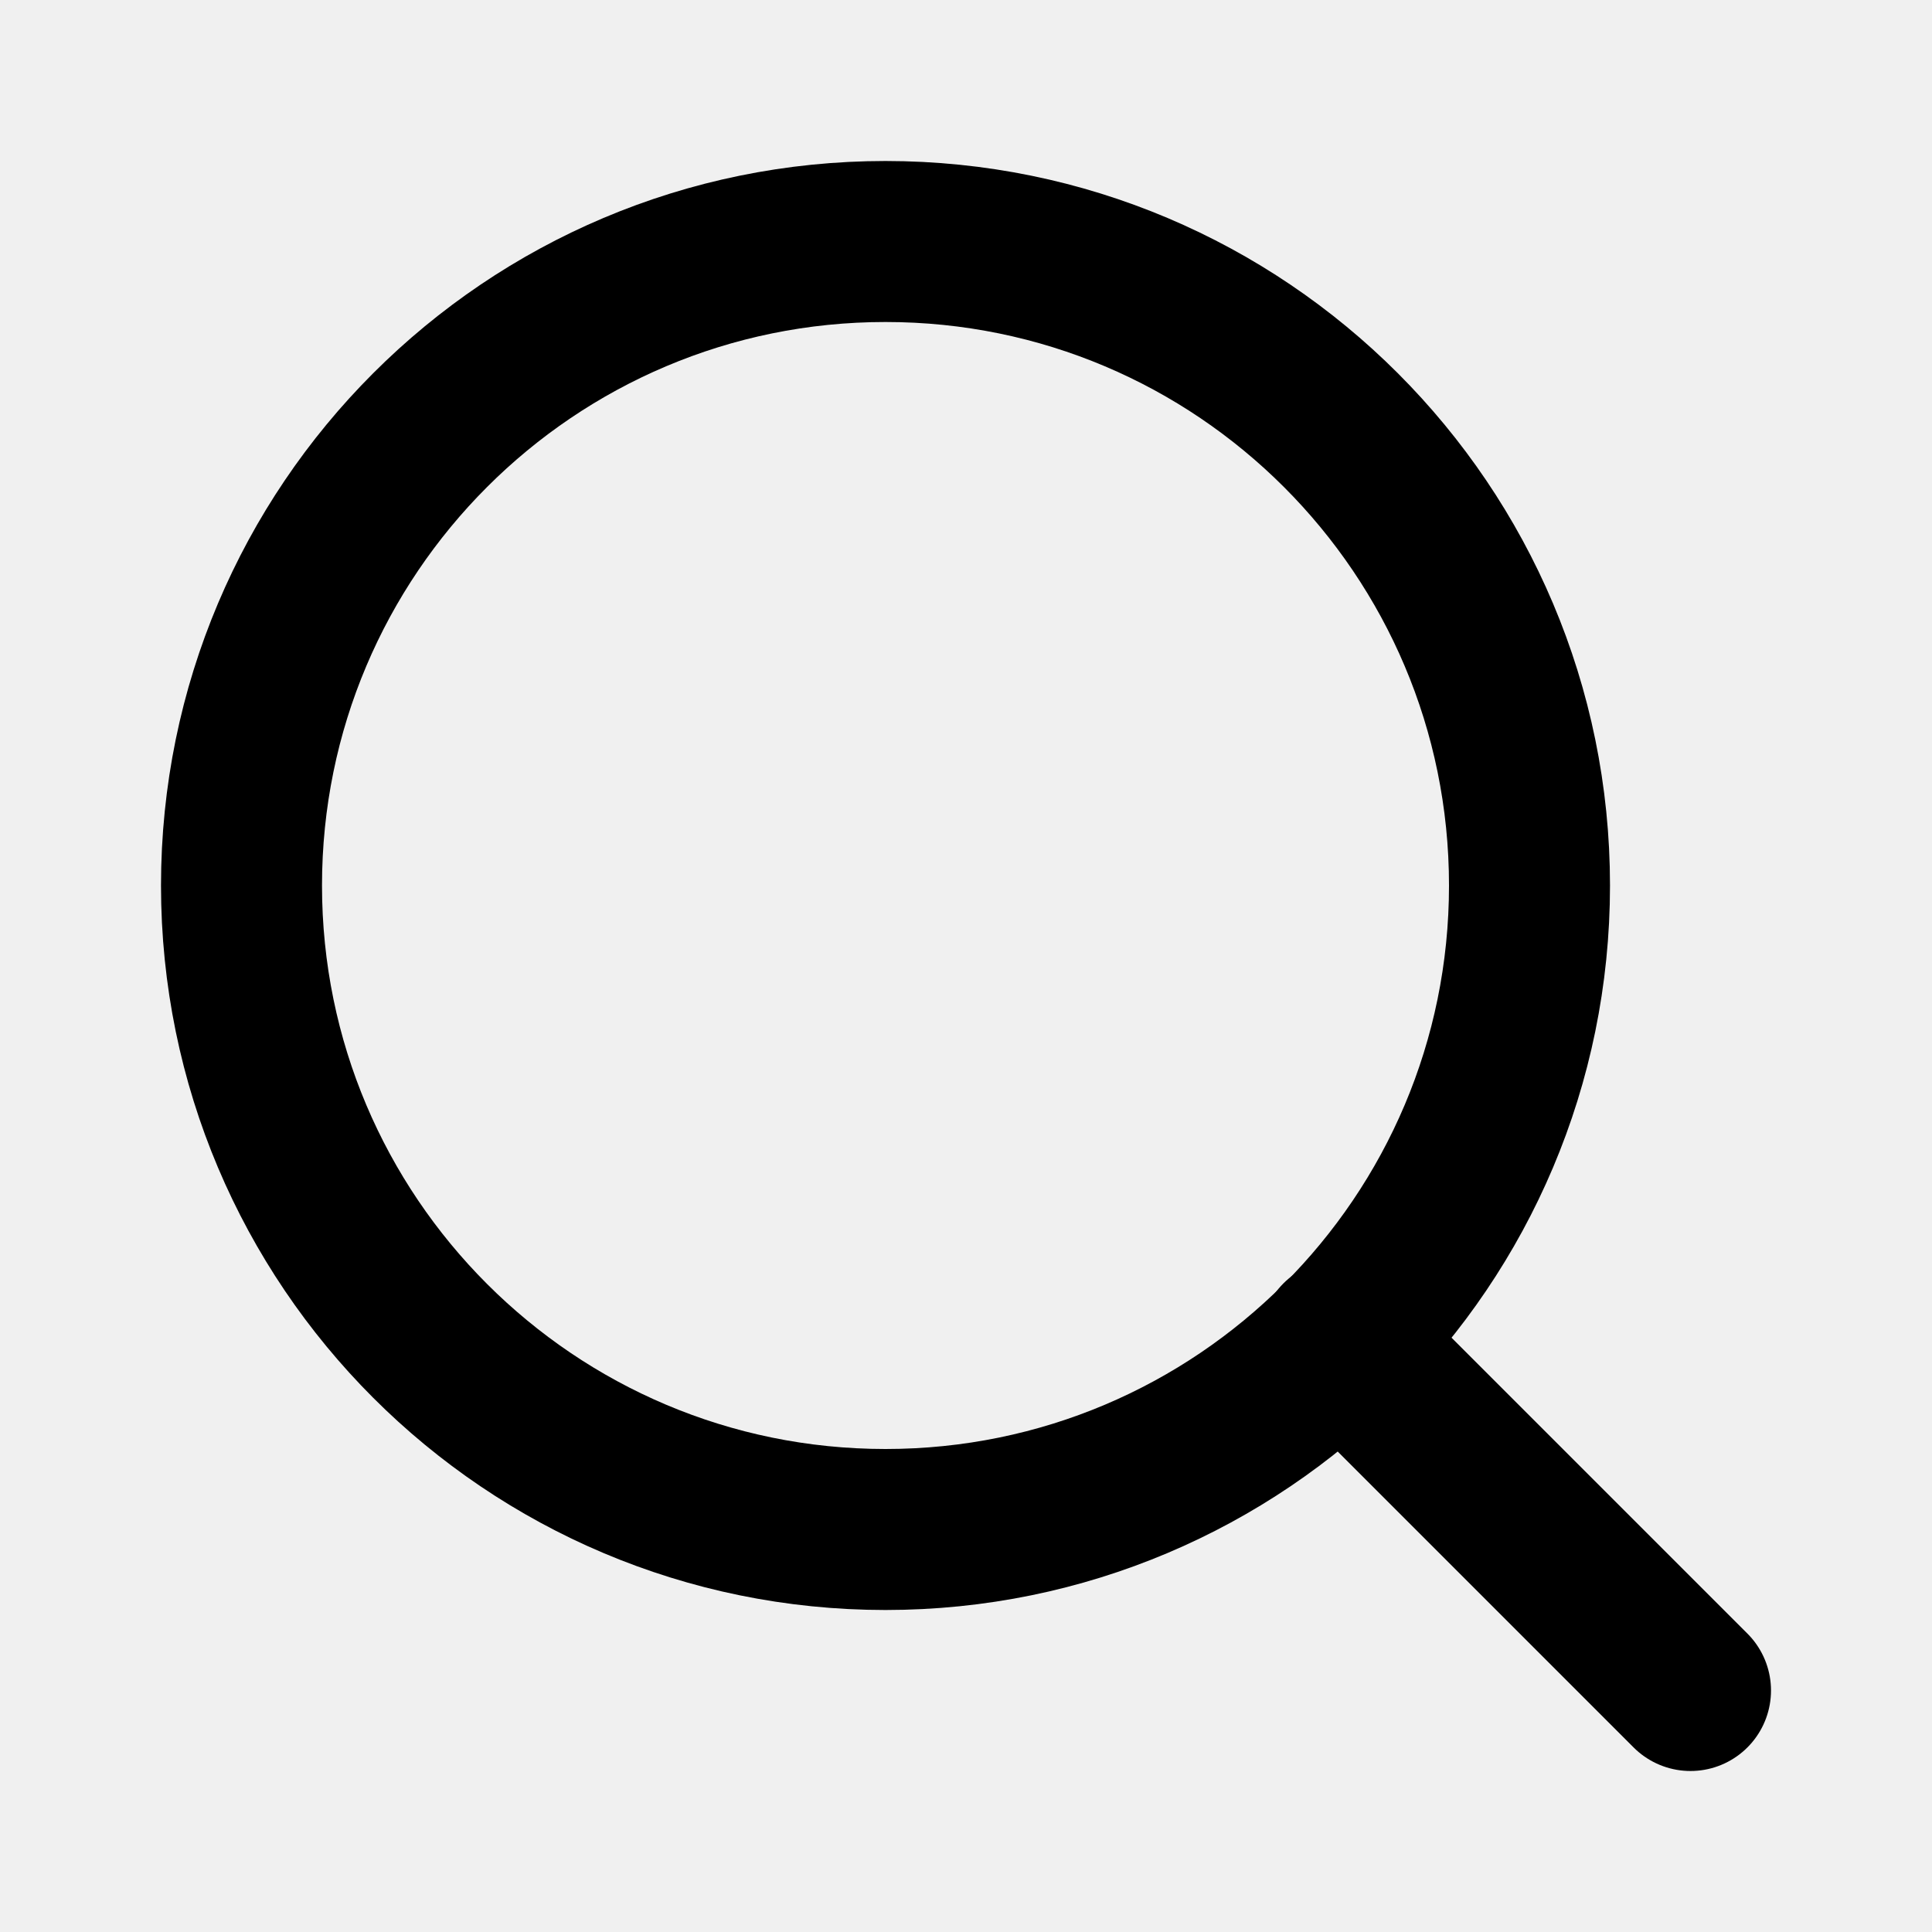
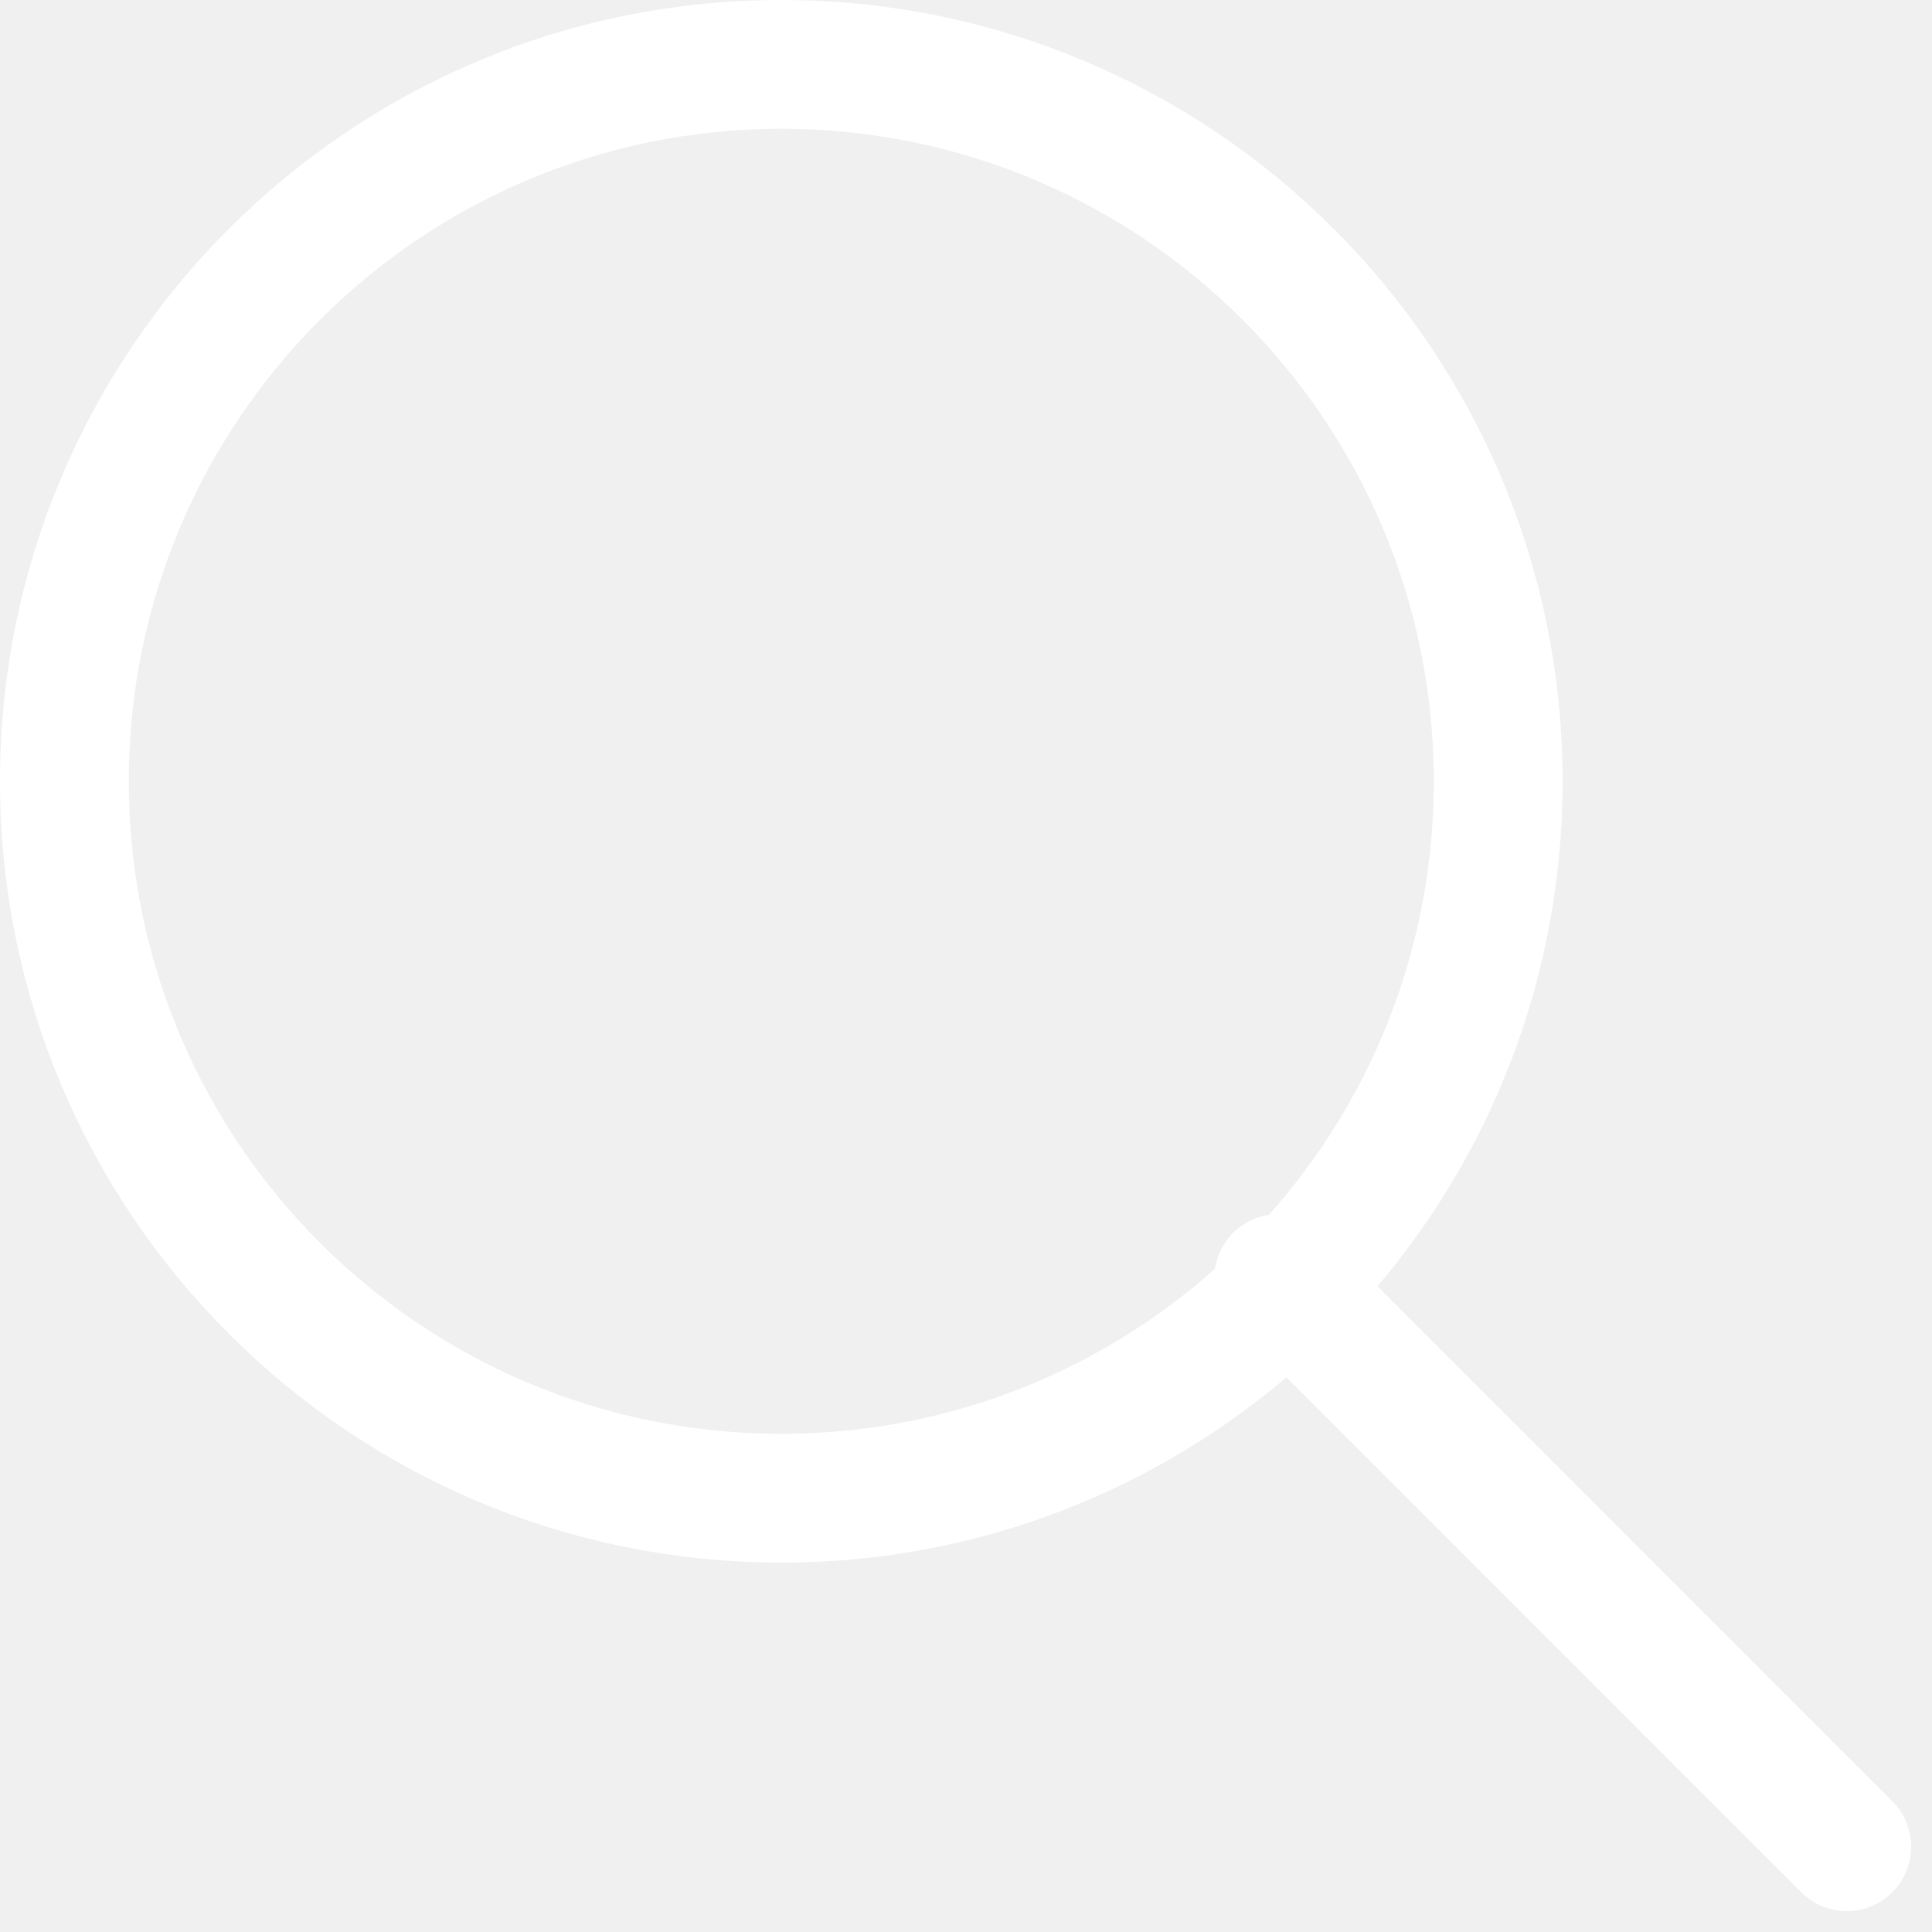
- <svg xmlns="http://www.w3.org/2000/svg" width="24" height="24" viewBox="0 0 24 24" fill="none" stroke="currentColor" stroke-width="2" stroke-linecap="round" stroke-linejoin="round" class="feather feather-search">
-   <circle cx="11" cy="11" r="8" />
-   <line x1="21" y1="21" x2="16.65" y2="16.65" />
+ <svg xmlns="http://www.w3.org/2000/svg" width="15" height="15" viewBox="0 0 15 15" fill="none">
+   <circle cx="6.066" cy="6.066" r="5.566" stroke="white" />
+   <path d="M9.927 9.926L14.338 14.338" stroke="white" stroke-linecap="round" stroke-linejoin="round" />
</svg>
